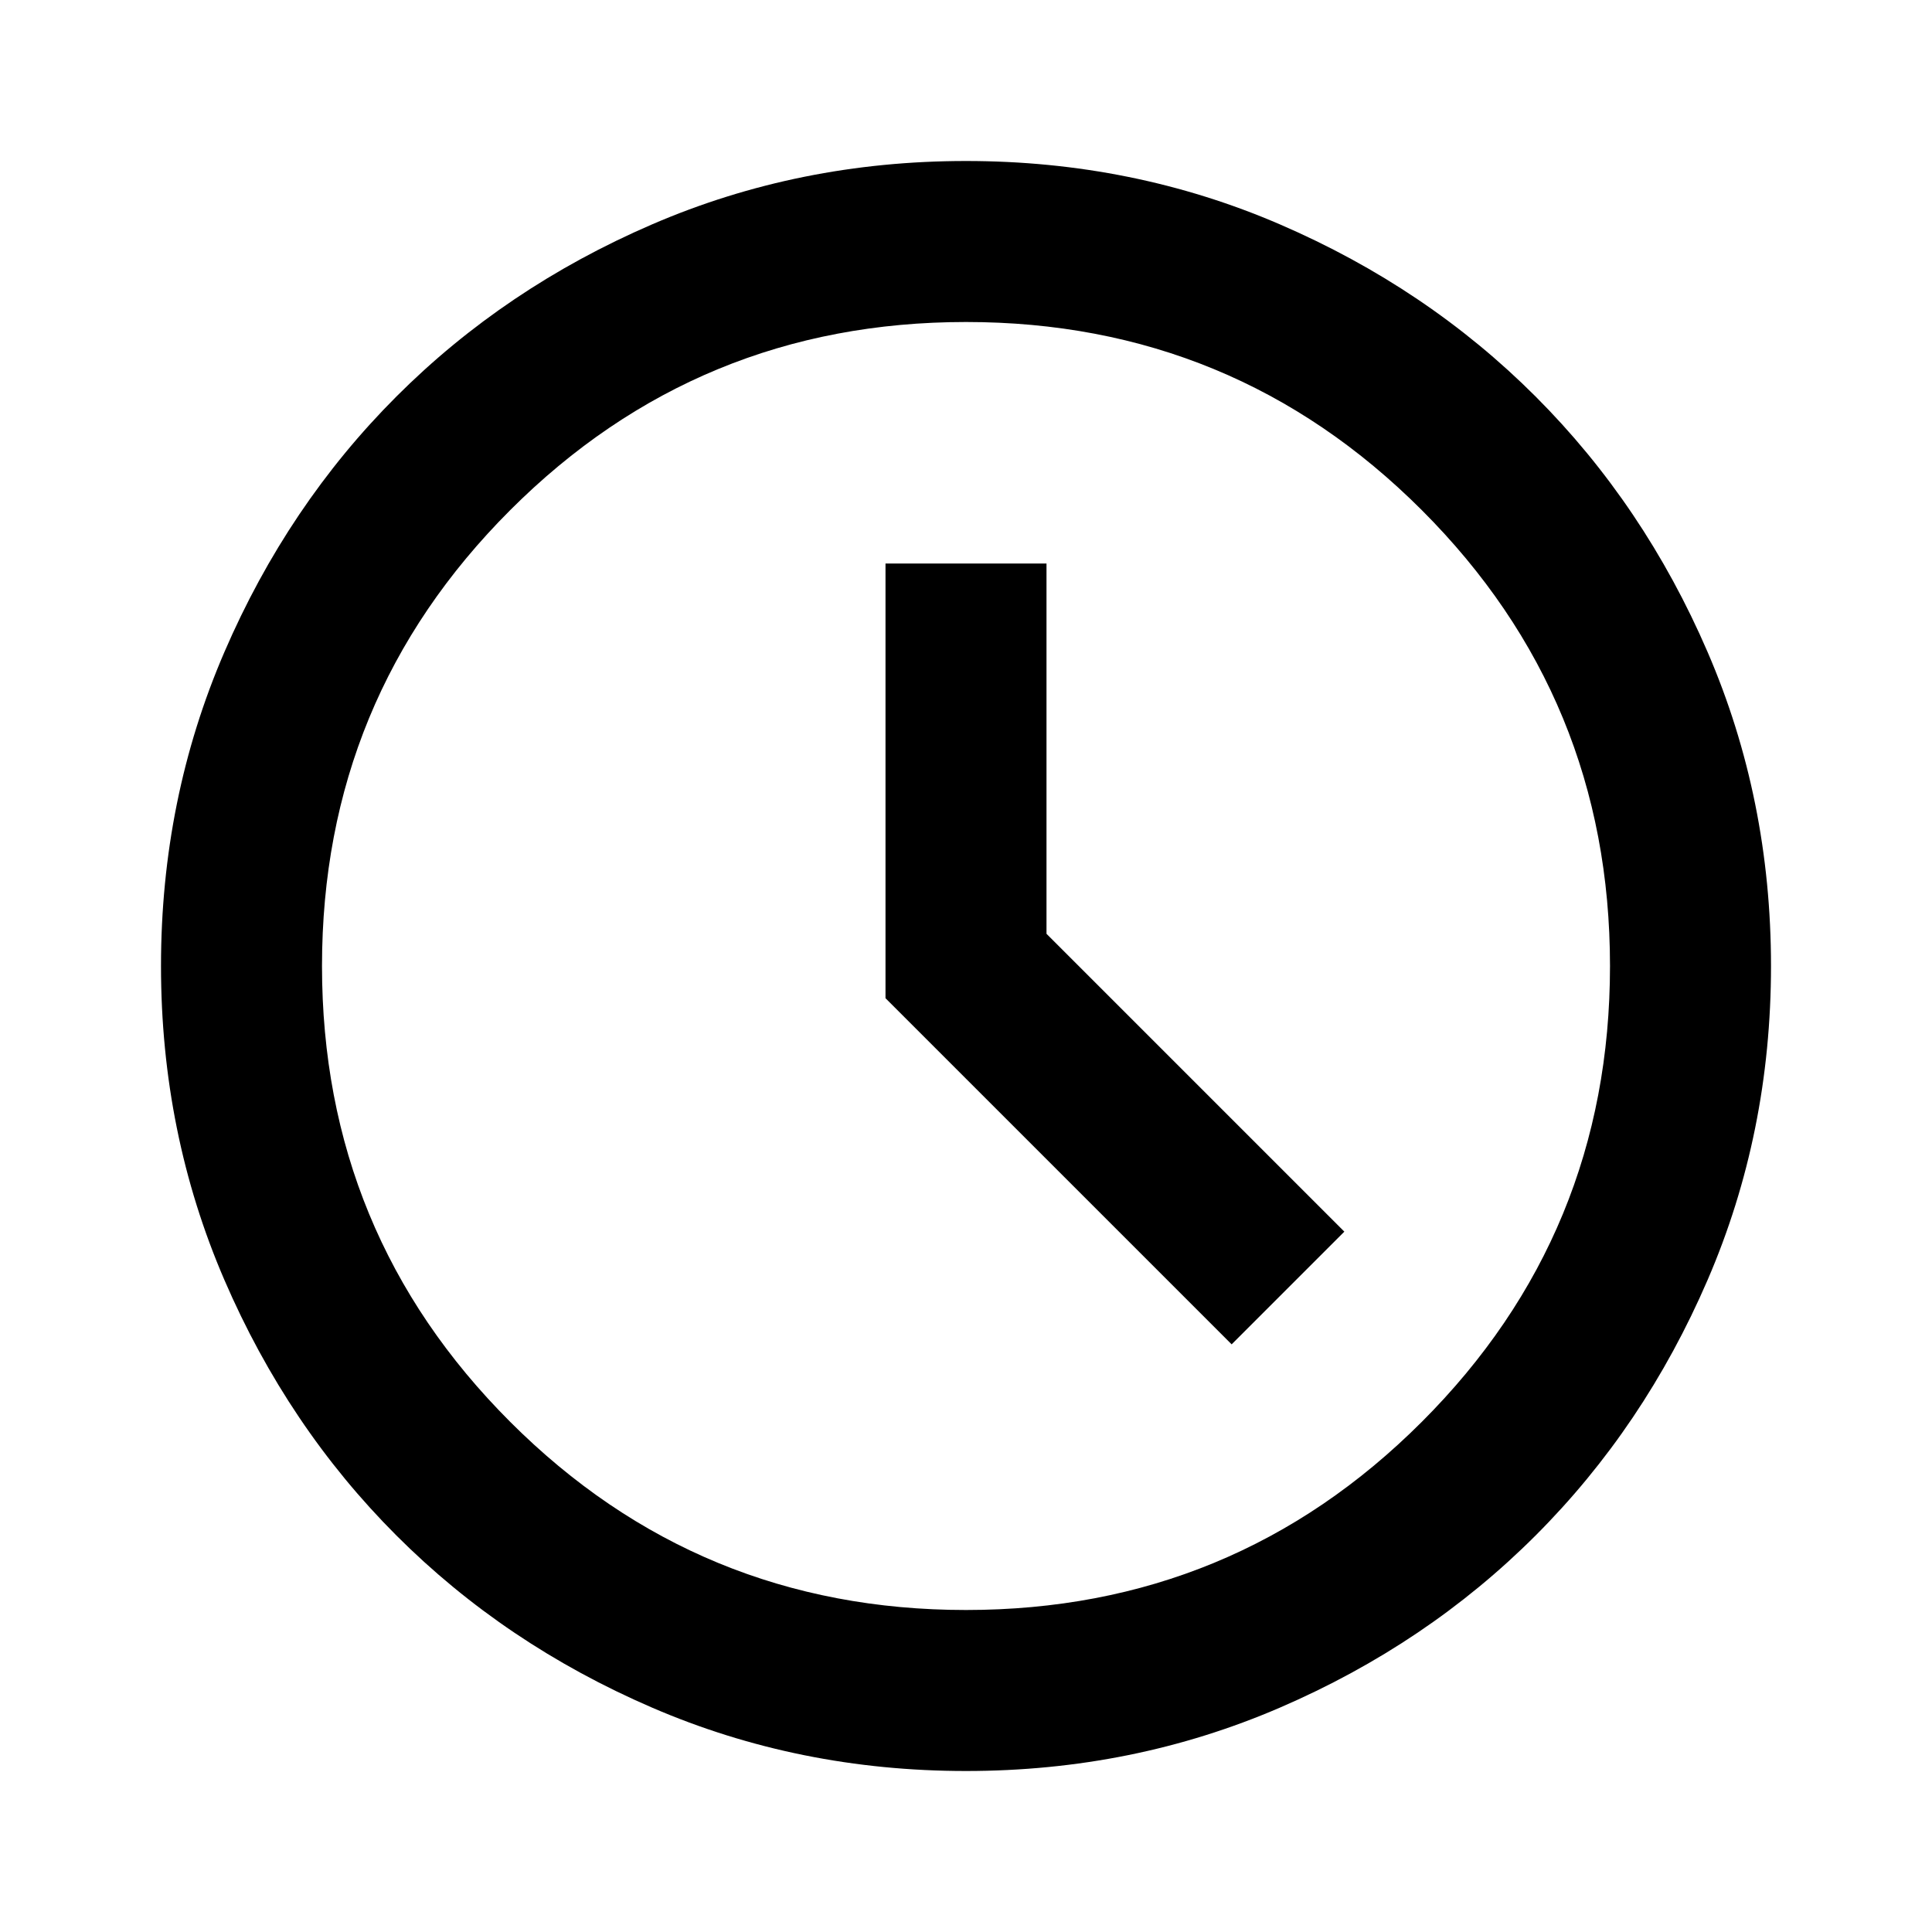
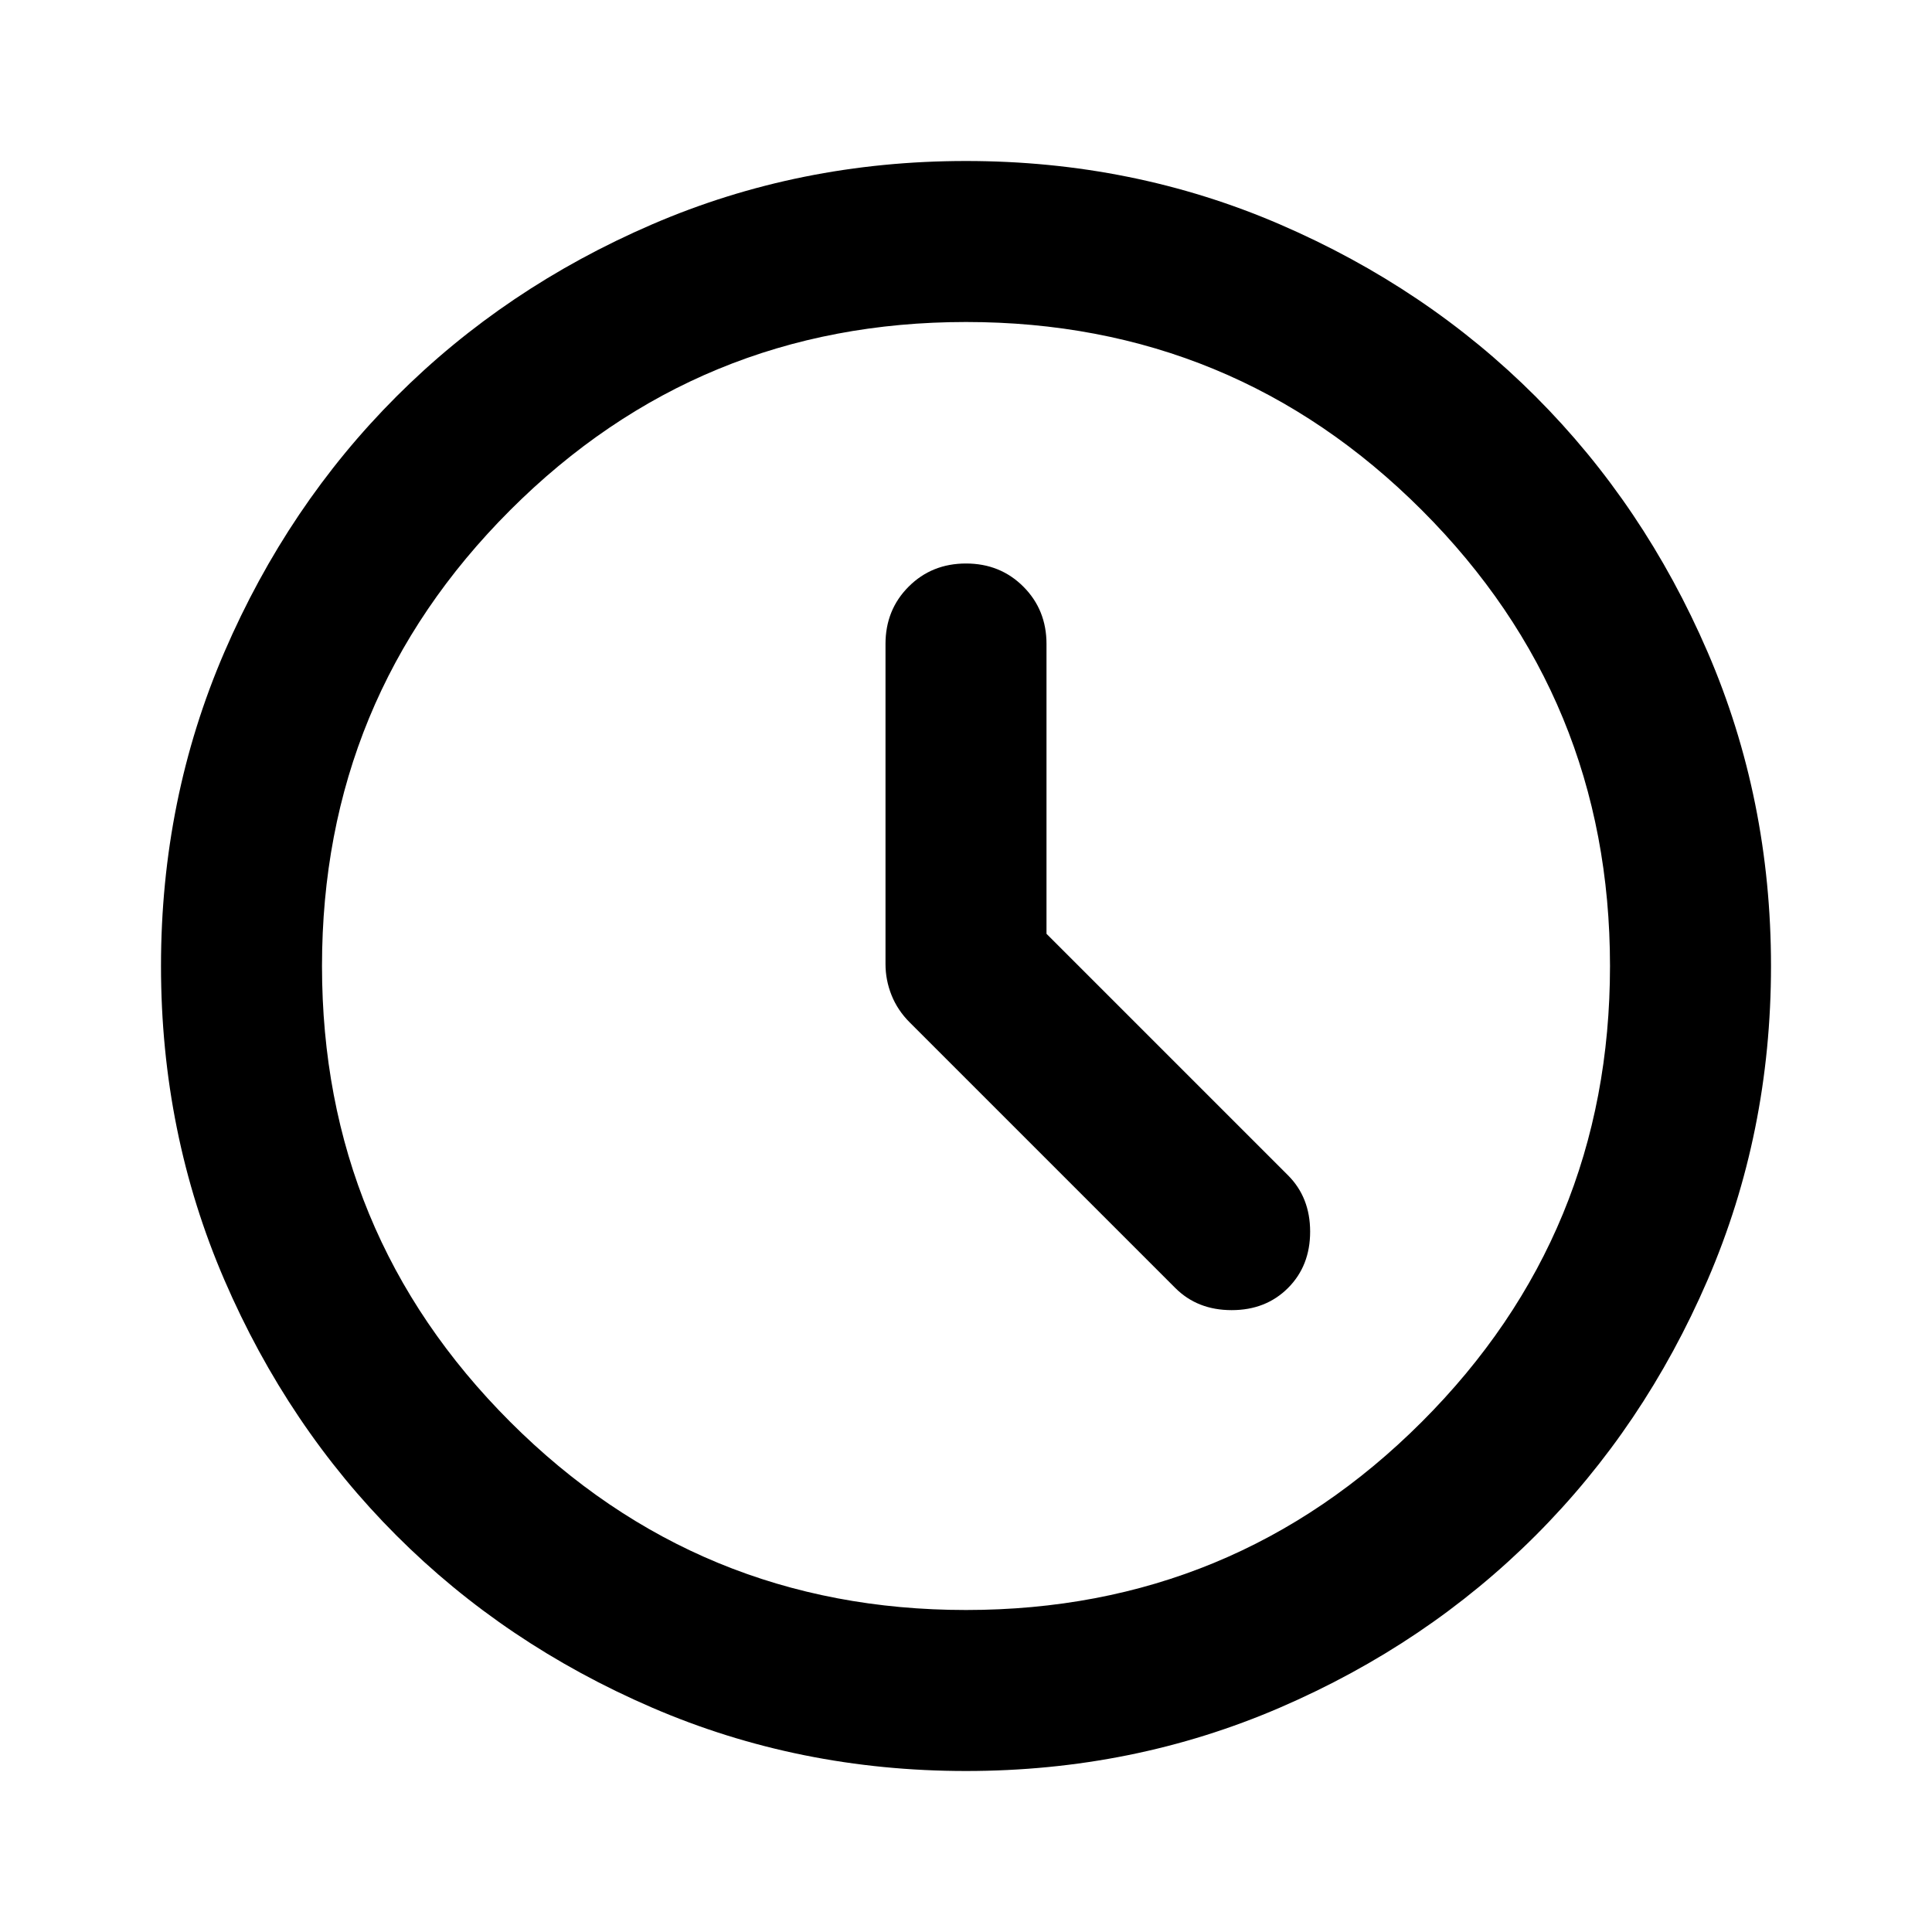
- <svg xmlns="http://www.w3.org/2000/svg" height="24" viewBox="0 -960 960 960" width="24">
-   <path d="m612-292 56-56-148-148v-184h-80v216l172 172ZM480-80q-83 0-156-31.5T197-197q-54-54-85.5-127T80-480q0-83 31.5-156T197-763q54-54 127-85.5T480-880q83 0 156 31.5T763-763q54 54 85.5 127T880-480q0 83-31.5 156T763-197q-54 54-127 85.5T480-80Zm0-400Zm0 320q133 0 226.5-93.5T800-480q0-133-93.5-226.5T480-800q-133 0-226.5 93.5T160-480q0 133 93.5 226.5T480-160Z" />
+ <svg xmlns="http://www.w3.org/2000/svg" fill="currentColor" height="24" viewBox="0 -960 960 960" width="24">
+   <path d="M520-496v-144q0-17-11.5-28.5T480-680q-17 0-28.5 11.5T440-640v159q0 8 3 15.5t9 13.5l132 132q11 11 28 11t28-11q11-11 11-28t-11-28L520-496ZM480-80q-83 0-156-31.5T197-197q-54-54-85.5-127T80-480q0-83 31.5-156T197-763q54-54 127-85.5T480-880q83 0 156 31.5T763-763q54 54 85.5 127T880-480q0 83-31.5 156T763-197q-54 54-127 85.5T480-80Zm0-400Zm0 320q133 0 226.5-93.5T800-480q0-133-93.5-226.5T480-800q-133 0-226.5 93.5T160-480q0 133 93.5 226.5T480-160Z" />
</svg>
